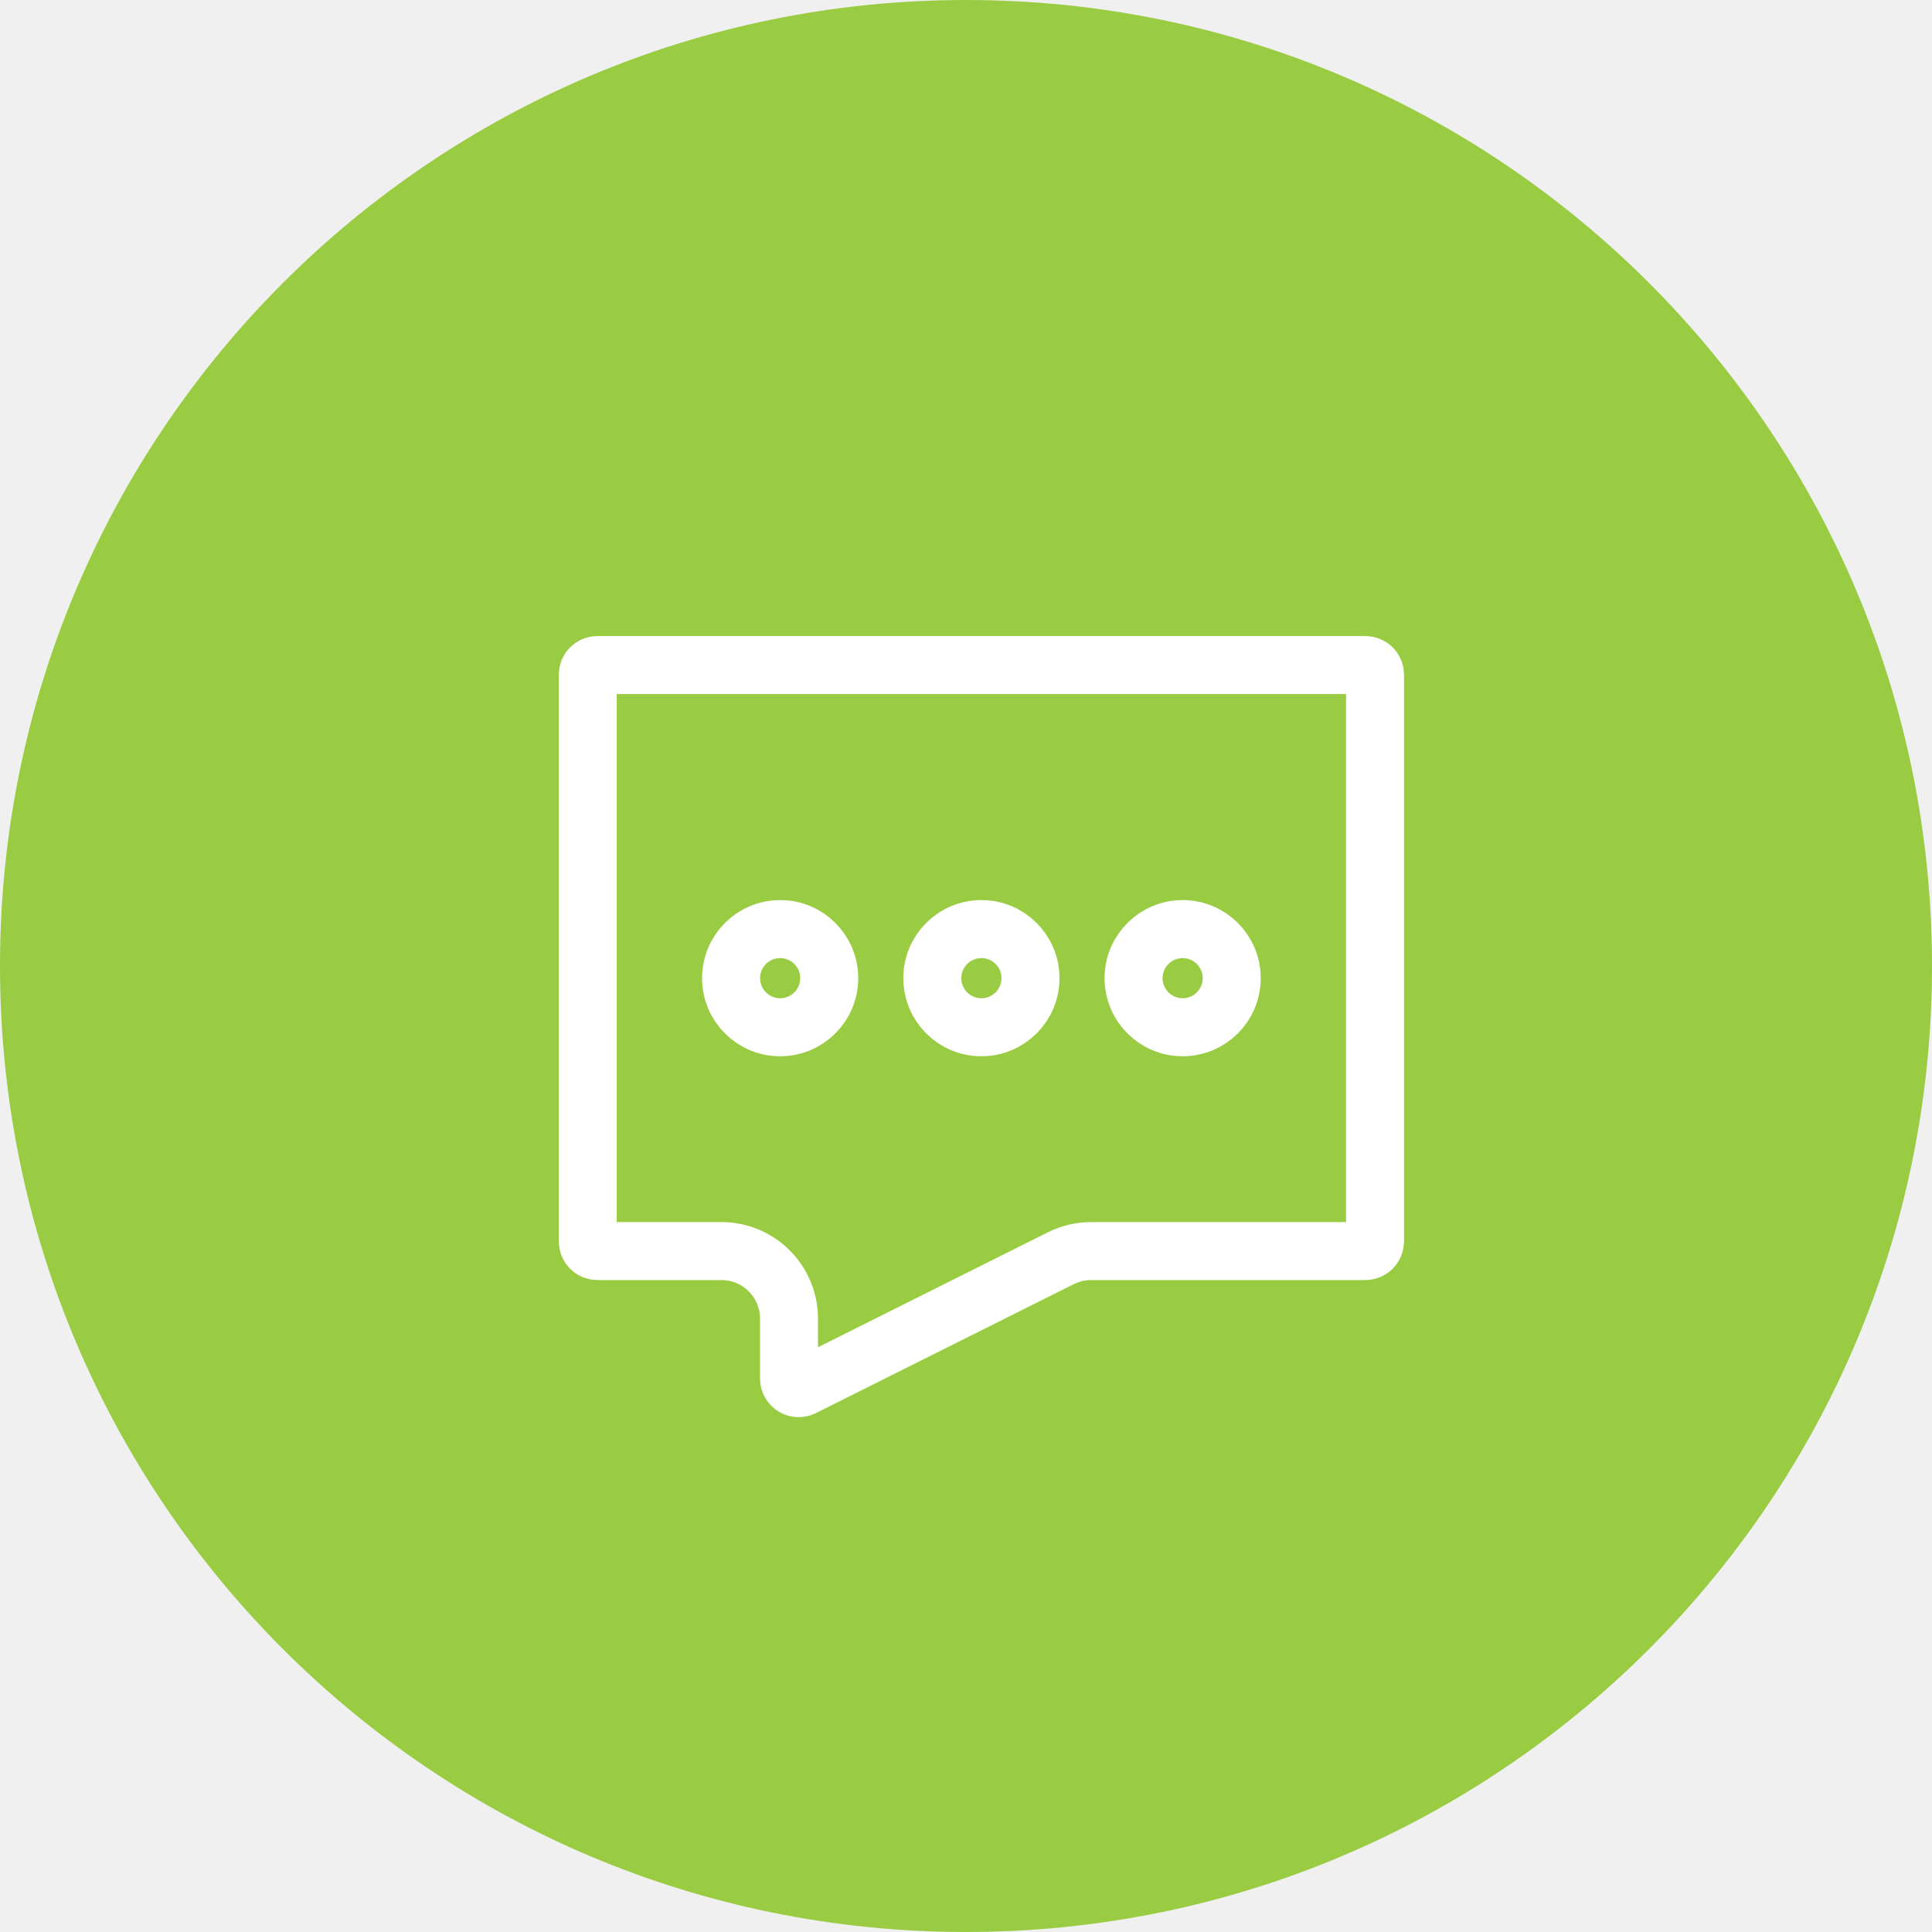
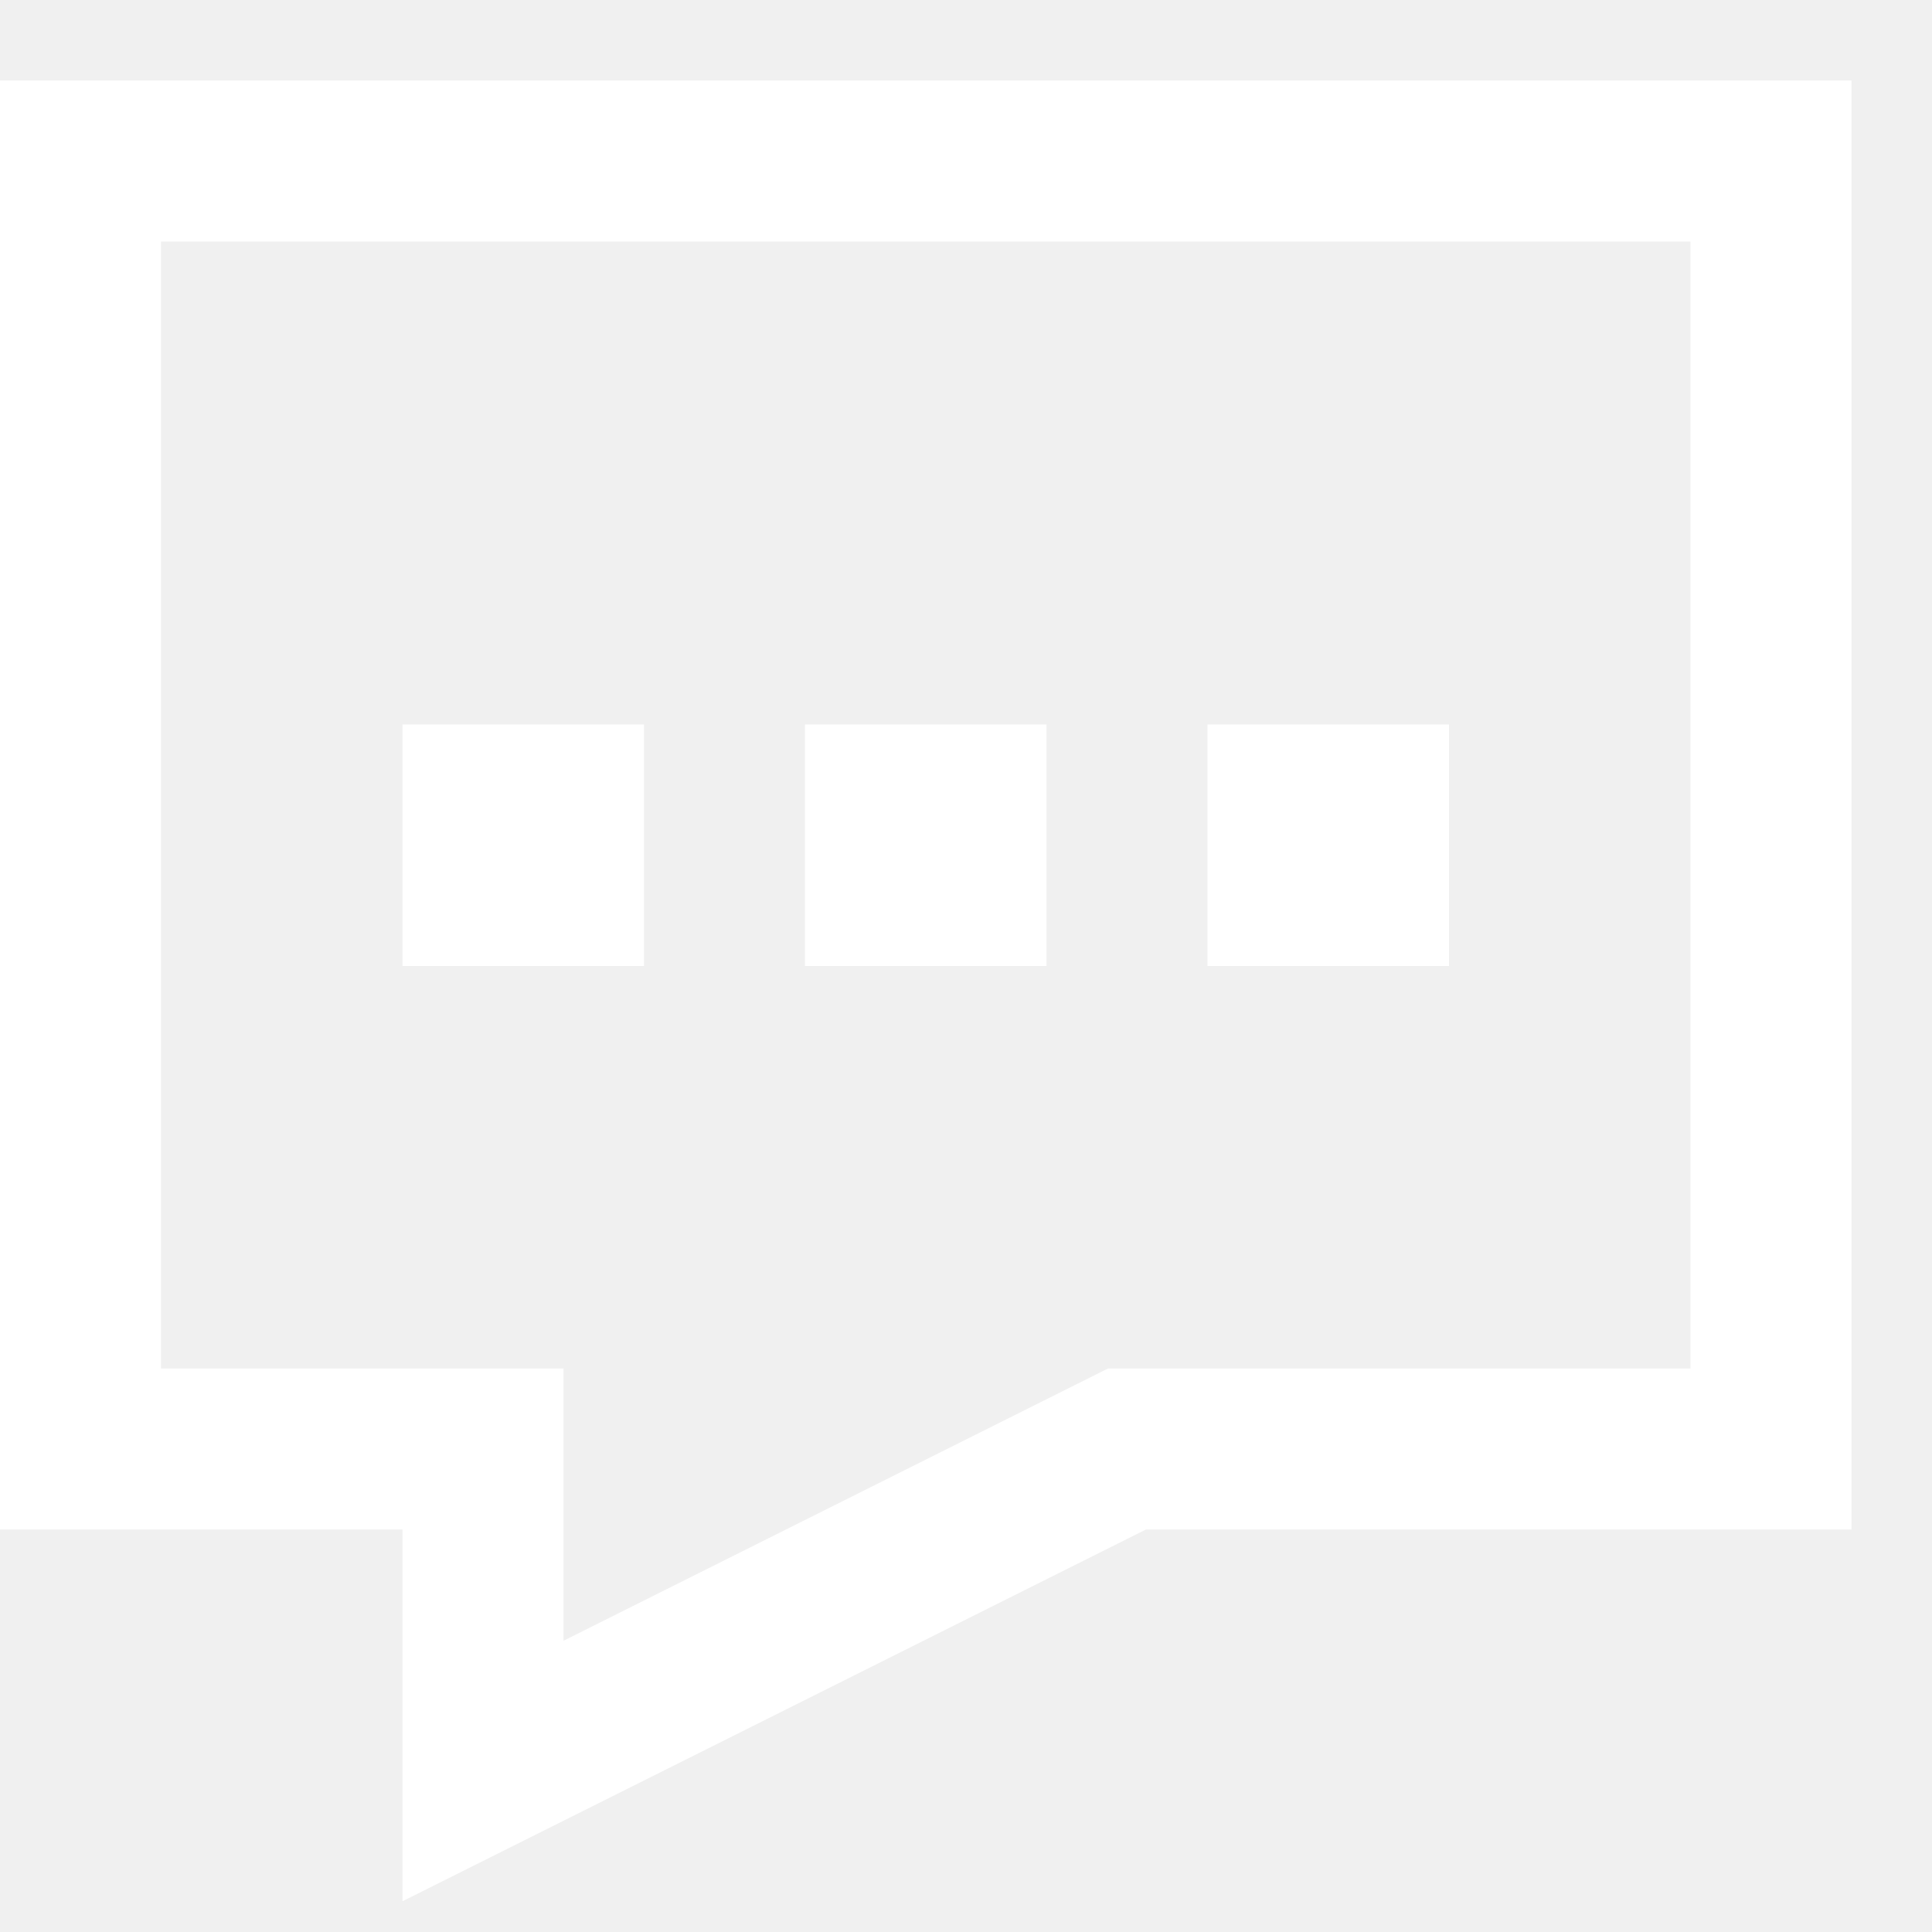
- <svg xmlns="http://www.w3.org/2000/svg" width="100" height="100" viewBox="0 0 100 100" fill="none">
-   <rect width="100" height="100" rx="50" fill="#84C318" fill-opacity="0.8" />
-   <path d="M30.922 34.422H70.672C70.948 34.422 71.172 34.645 71.172 34.922V64.255C71.172 64.531 70.948 64.755 70.672 64.755H56.477C55.934 64.755 55.398 64.881 54.912 65.124L41.562 71.799C41.23 71.966 40.839 71.724 40.839 71.352V68.255C40.839 66.322 39.272 64.755 37.339 64.755H30.922C30.646 64.755 30.422 64.531 30.422 64.255V34.922C30.422 34.645 30.646 34.422 30.922 34.422ZM61.214 50.172C61.467 50.172 61.672 50.377 61.672 50.63C61.672 50.883 61.467 51.088 61.214 51.088C60.96 51.088 60.755 50.883 60.755 50.63C60.755 50.377 60.96 50.172 61.214 50.172ZM58.672 50.63C58.672 52.034 59.81 53.172 61.214 53.172C62.617 53.172 63.755 52.034 63.755 50.63C63.755 49.226 62.617 48.088 61.214 48.088C59.81 48.088 58.672 49.226 58.672 50.63ZM50.797 50.172C51.05 50.172 51.255 50.377 51.255 50.63C51.255 50.883 51.05 51.088 50.797 51.088C50.544 51.088 50.339 50.883 50.339 50.63C50.339 50.377 50.544 50.172 50.797 50.172ZM48.255 50.63C48.255 52.034 49.393 53.172 50.797 53.172C52.201 53.172 53.339 52.034 53.339 50.63C53.339 49.226 52.201 48.088 50.797 48.088C49.393 48.088 48.255 49.226 48.255 50.63ZM40.38 50.172C40.633 50.172 40.839 50.377 40.839 50.63C40.839 50.883 40.633 51.088 40.38 51.088C40.127 51.088 39.922 50.883 39.922 50.63C39.922 50.377 40.127 50.172 40.38 50.172ZM37.839 50.63C37.839 52.034 38.977 53.172 40.38 53.172C41.784 53.172 42.922 52.034 42.922 50.63C42.922 49.226 41.784 48.088 40.38 48.088C38.977 48.088 37.839 49.226 37.839 50.63Z" stroke="white" stroke-width="3" />
+ <svg xmlns="http://www.w3.org/2000/svg" width="50" height="50" viewBox="0 0 50 50" fill="none">
+   <path d="M2.083 4.167H45.833V37.5H29.166L12.5 45.833V37.5H2.083V4.167ZM12.5 20.833H14.583V22.917H12.5V20.833ZM22.916 20.833H25V22.917H22.916V20.833ZM33.333 20.833H35.416V22.917H33.333V20.833Z" stroke="white" stroke-width="4.167" />
</svg>
